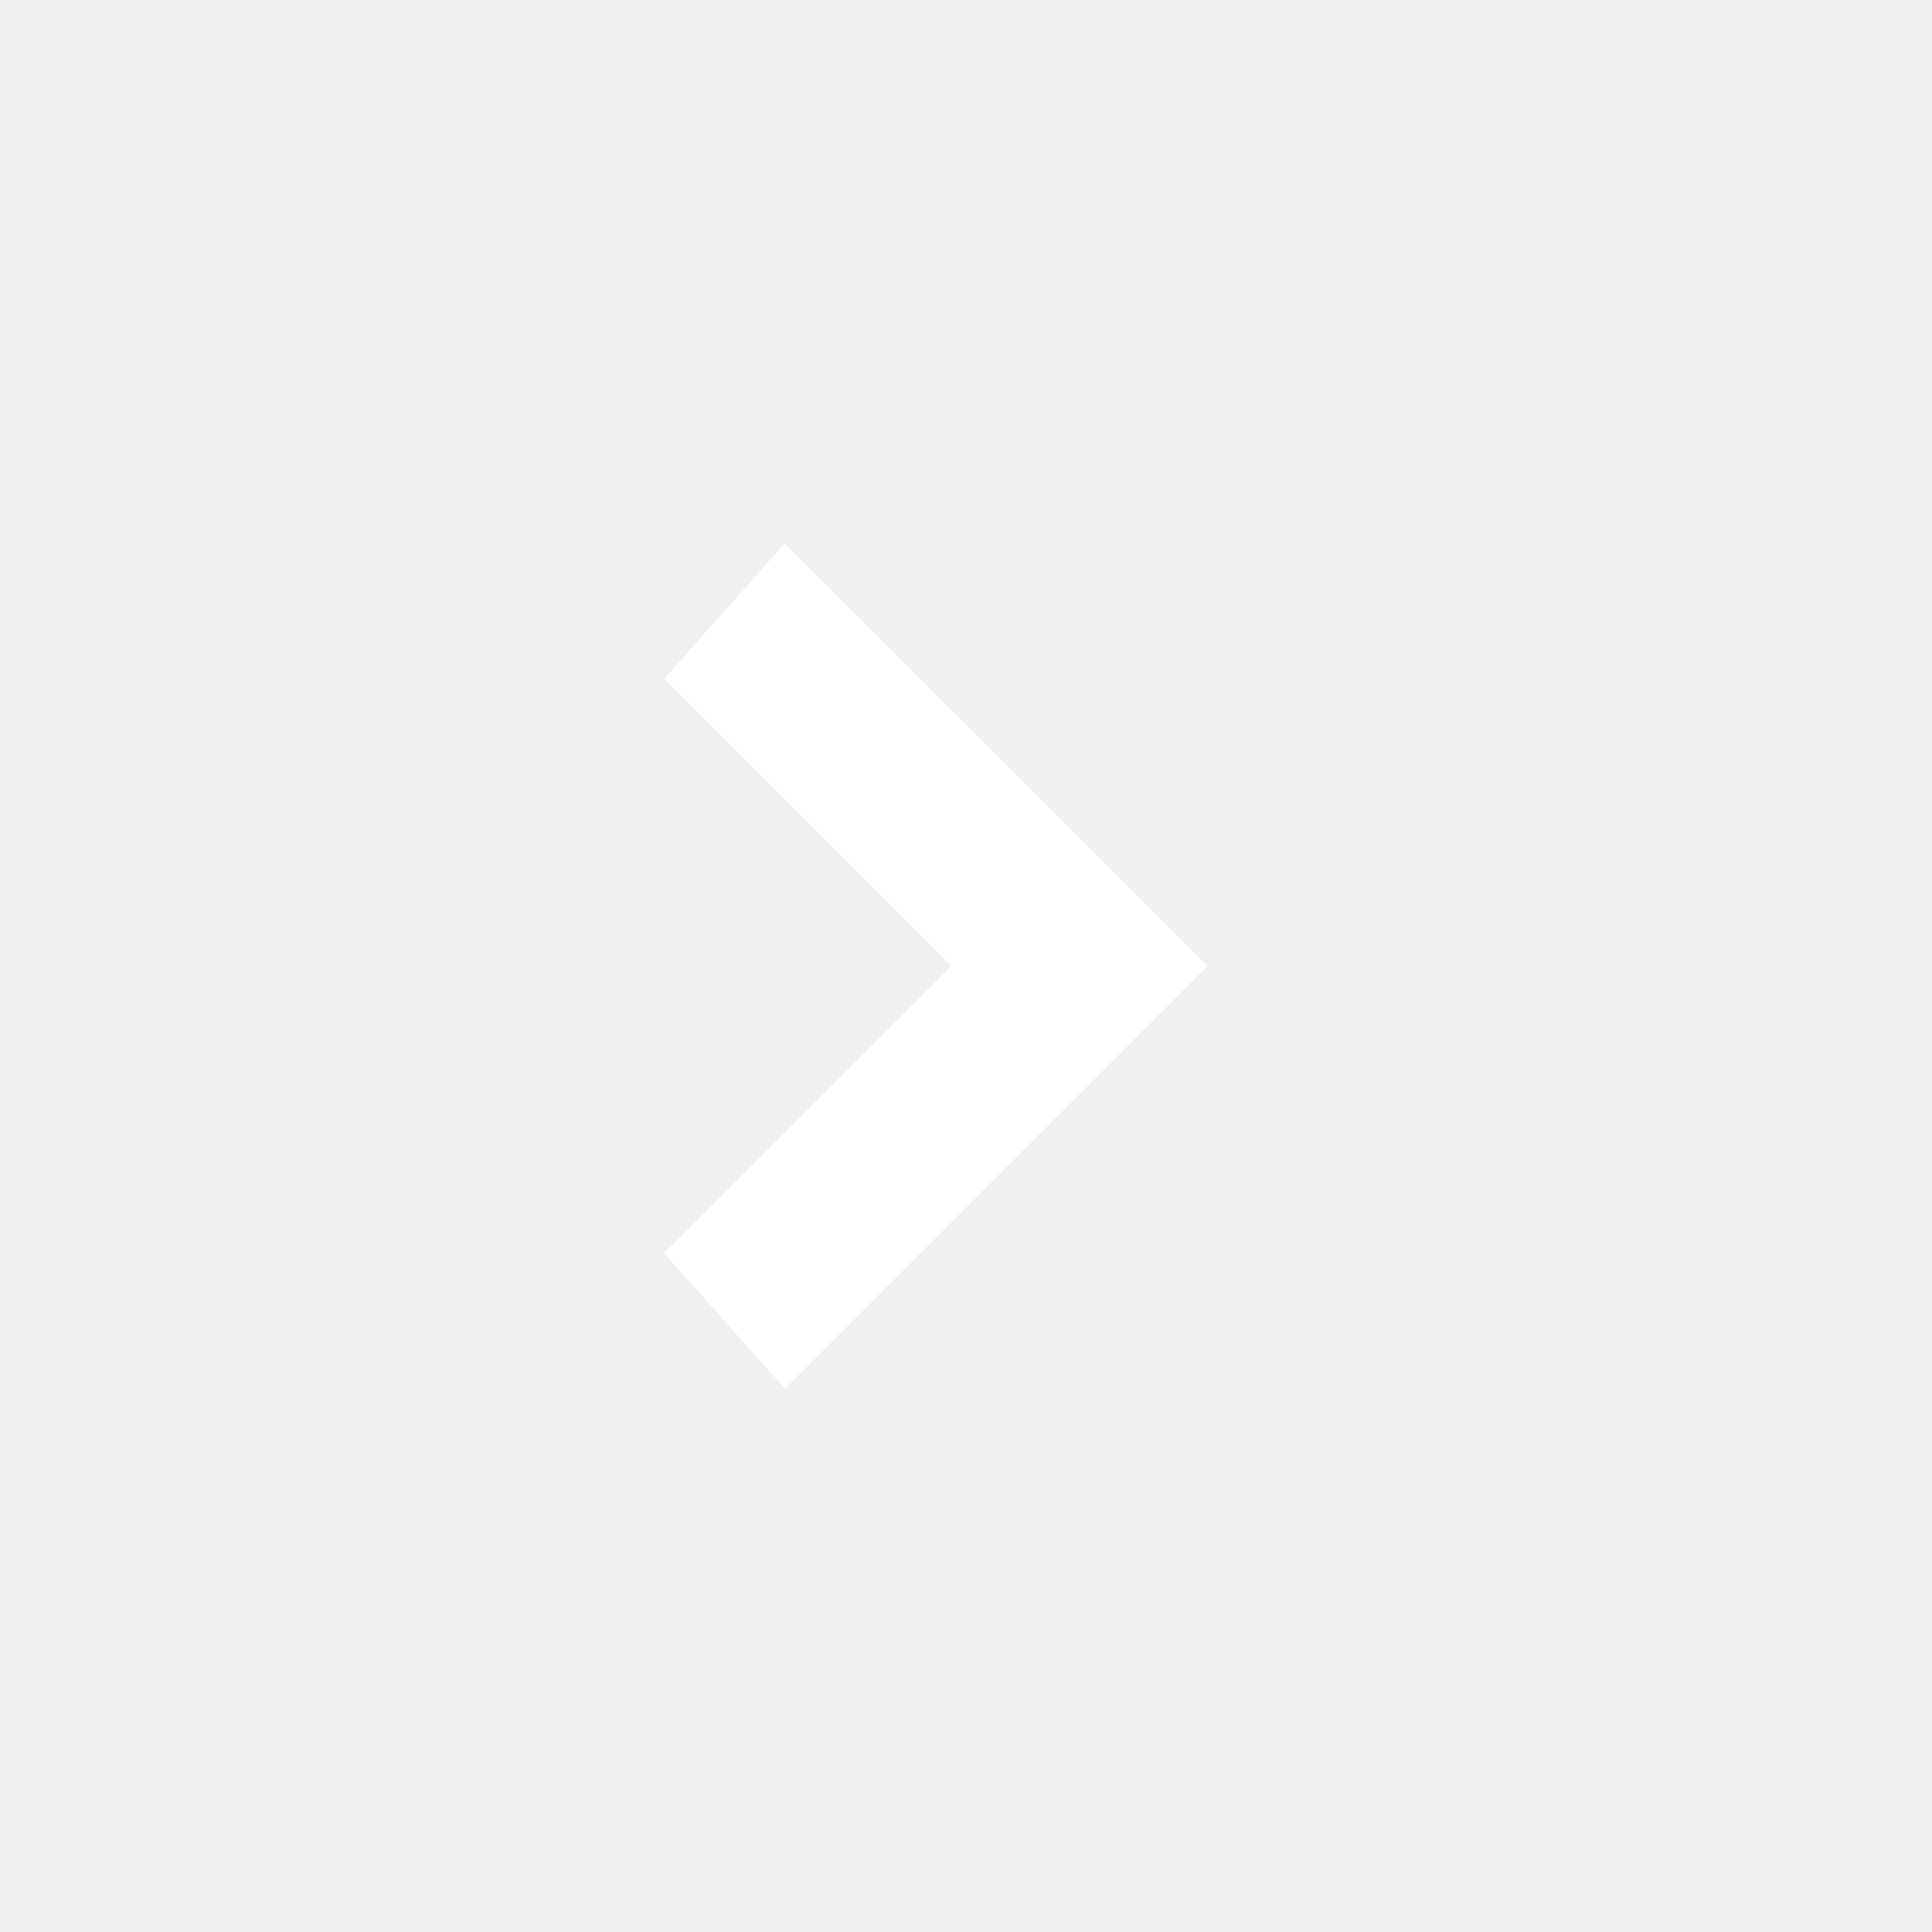
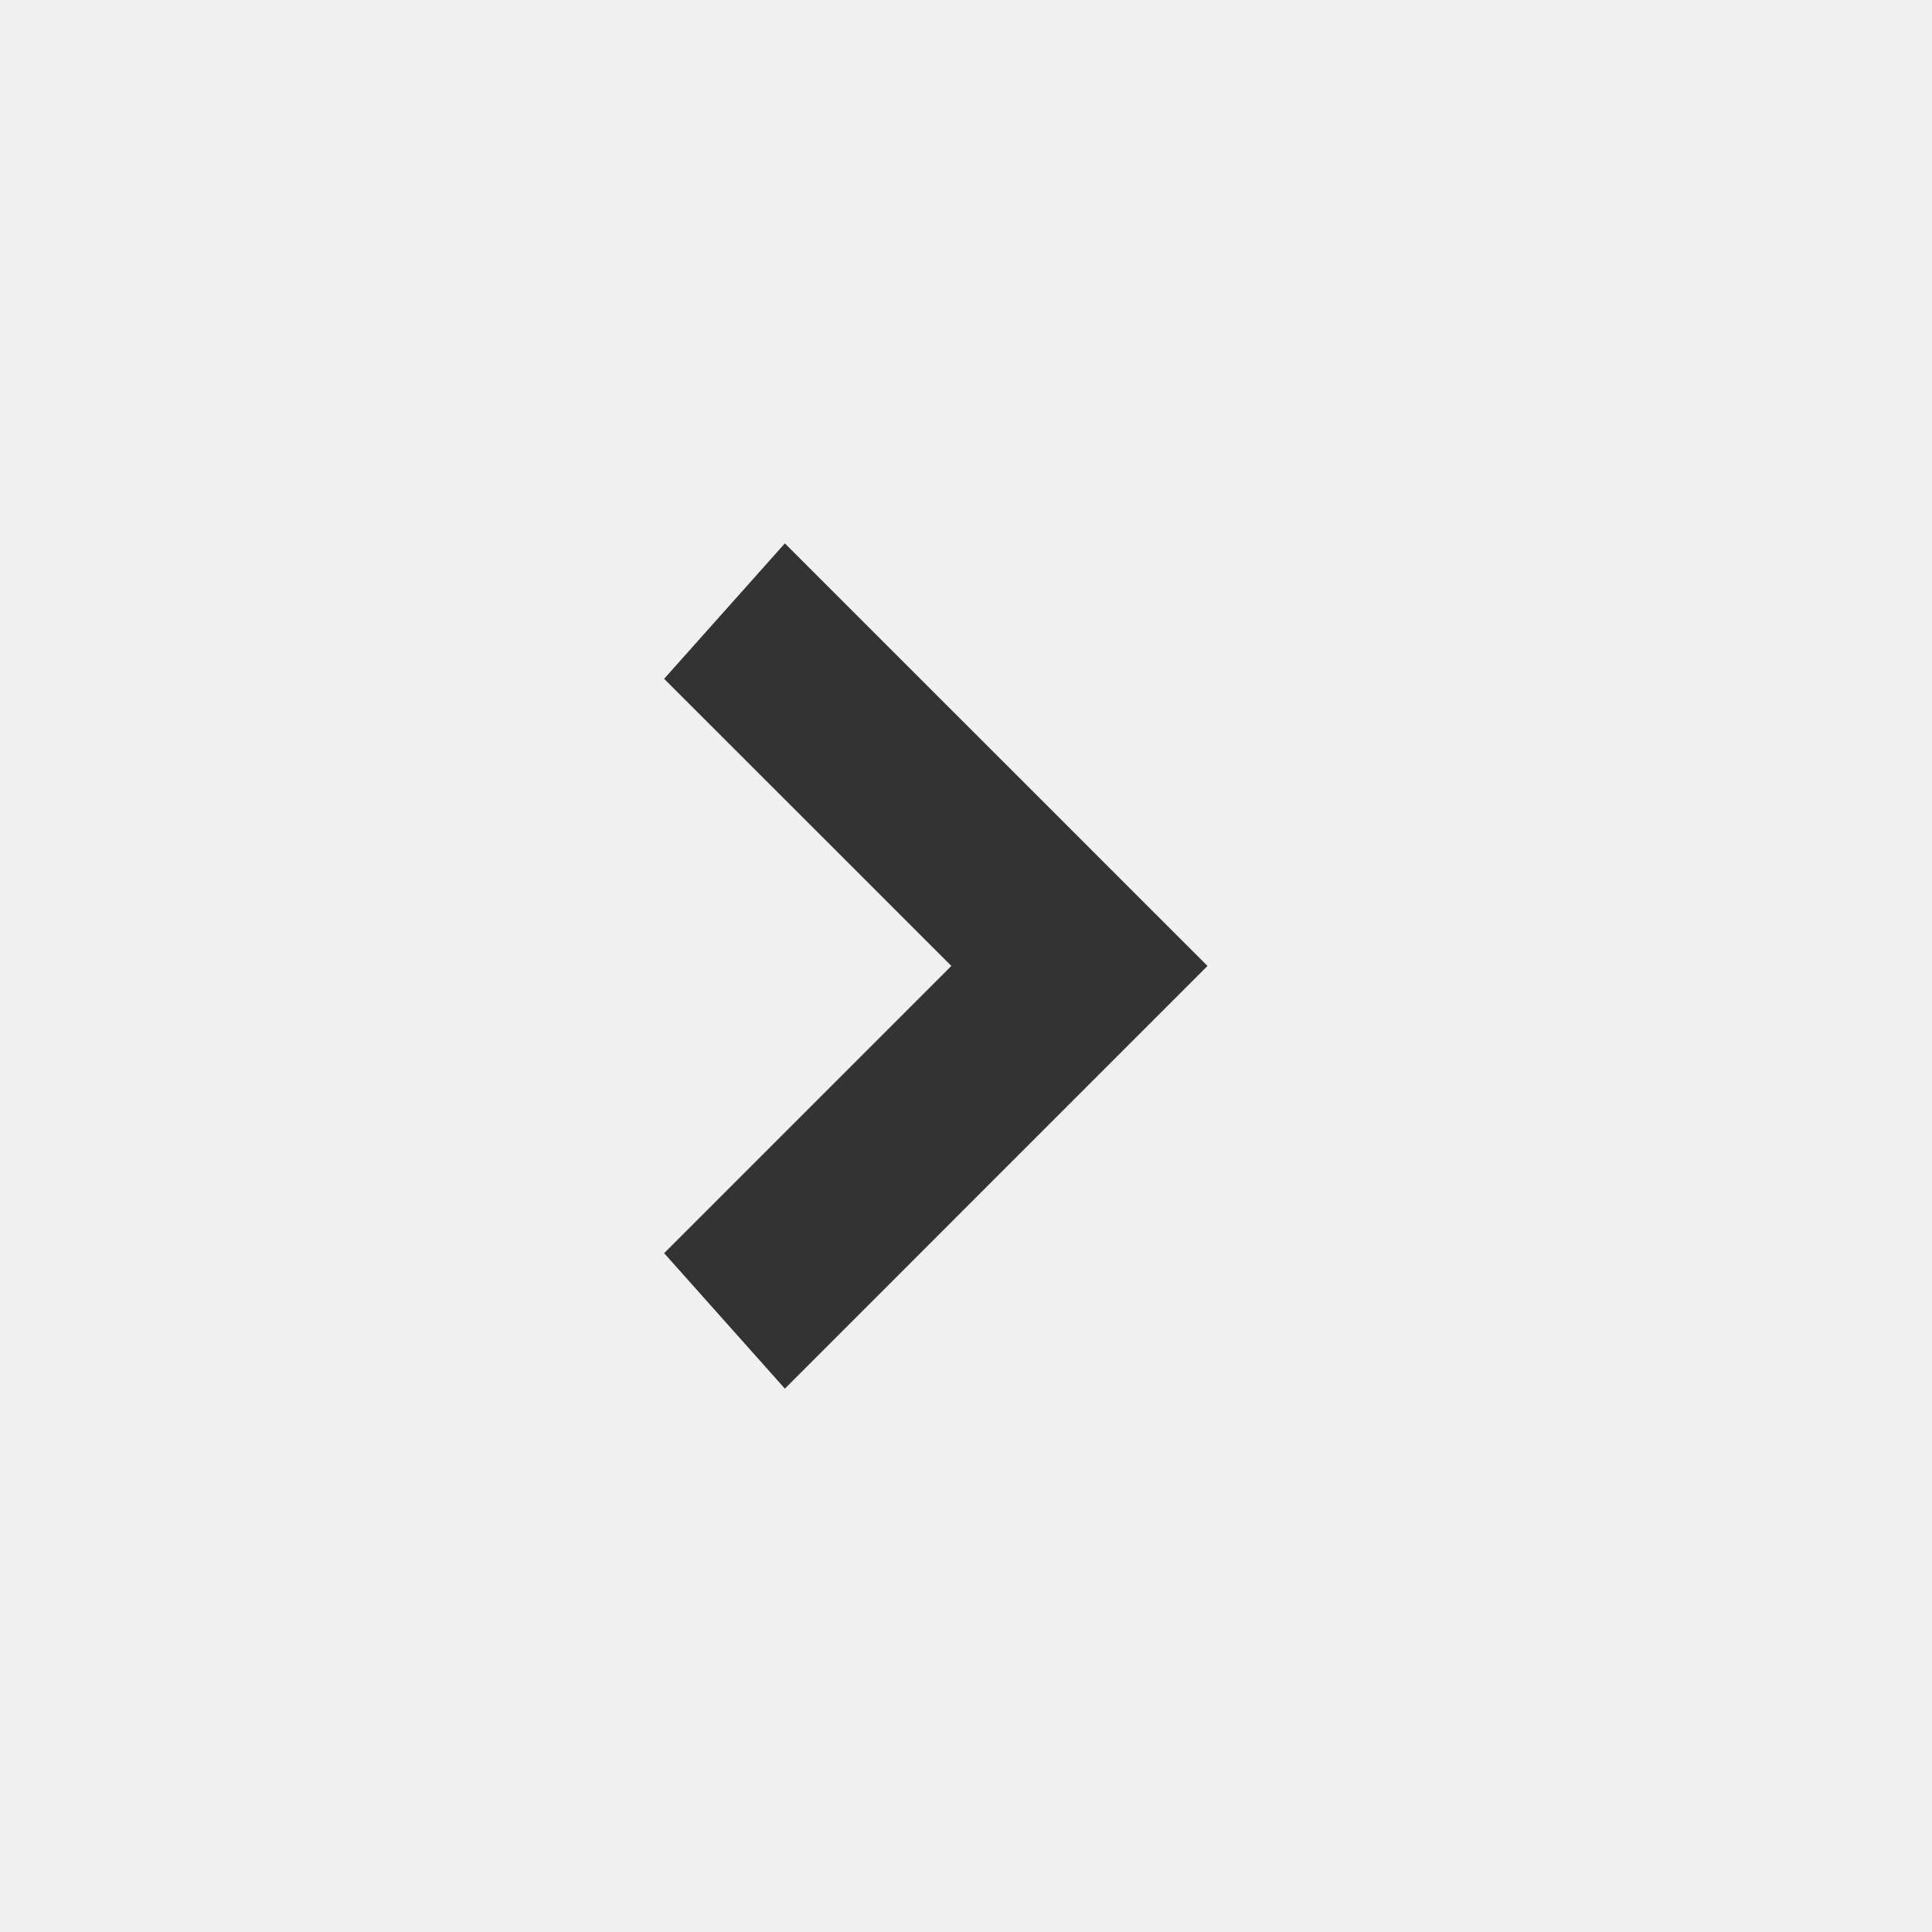
<svg xmlns="http://www.w3.org/2000/svg" viewBox="0 0 64 64" aria-labelledby="title" aria-describedby="desc">
-   <path data-name="layer1" fill="#fff" d="M40 31.998 26 18l-4 4.486 9.515 9.512L22 41.513 26 46l14-14.002z" />
+   <path data-name="layer1" fill="#333" d="M40 31.998 26 18l-4 4.486 9.515 9.512L22 41.513 26 46l14-14.002z" />
</svg>
